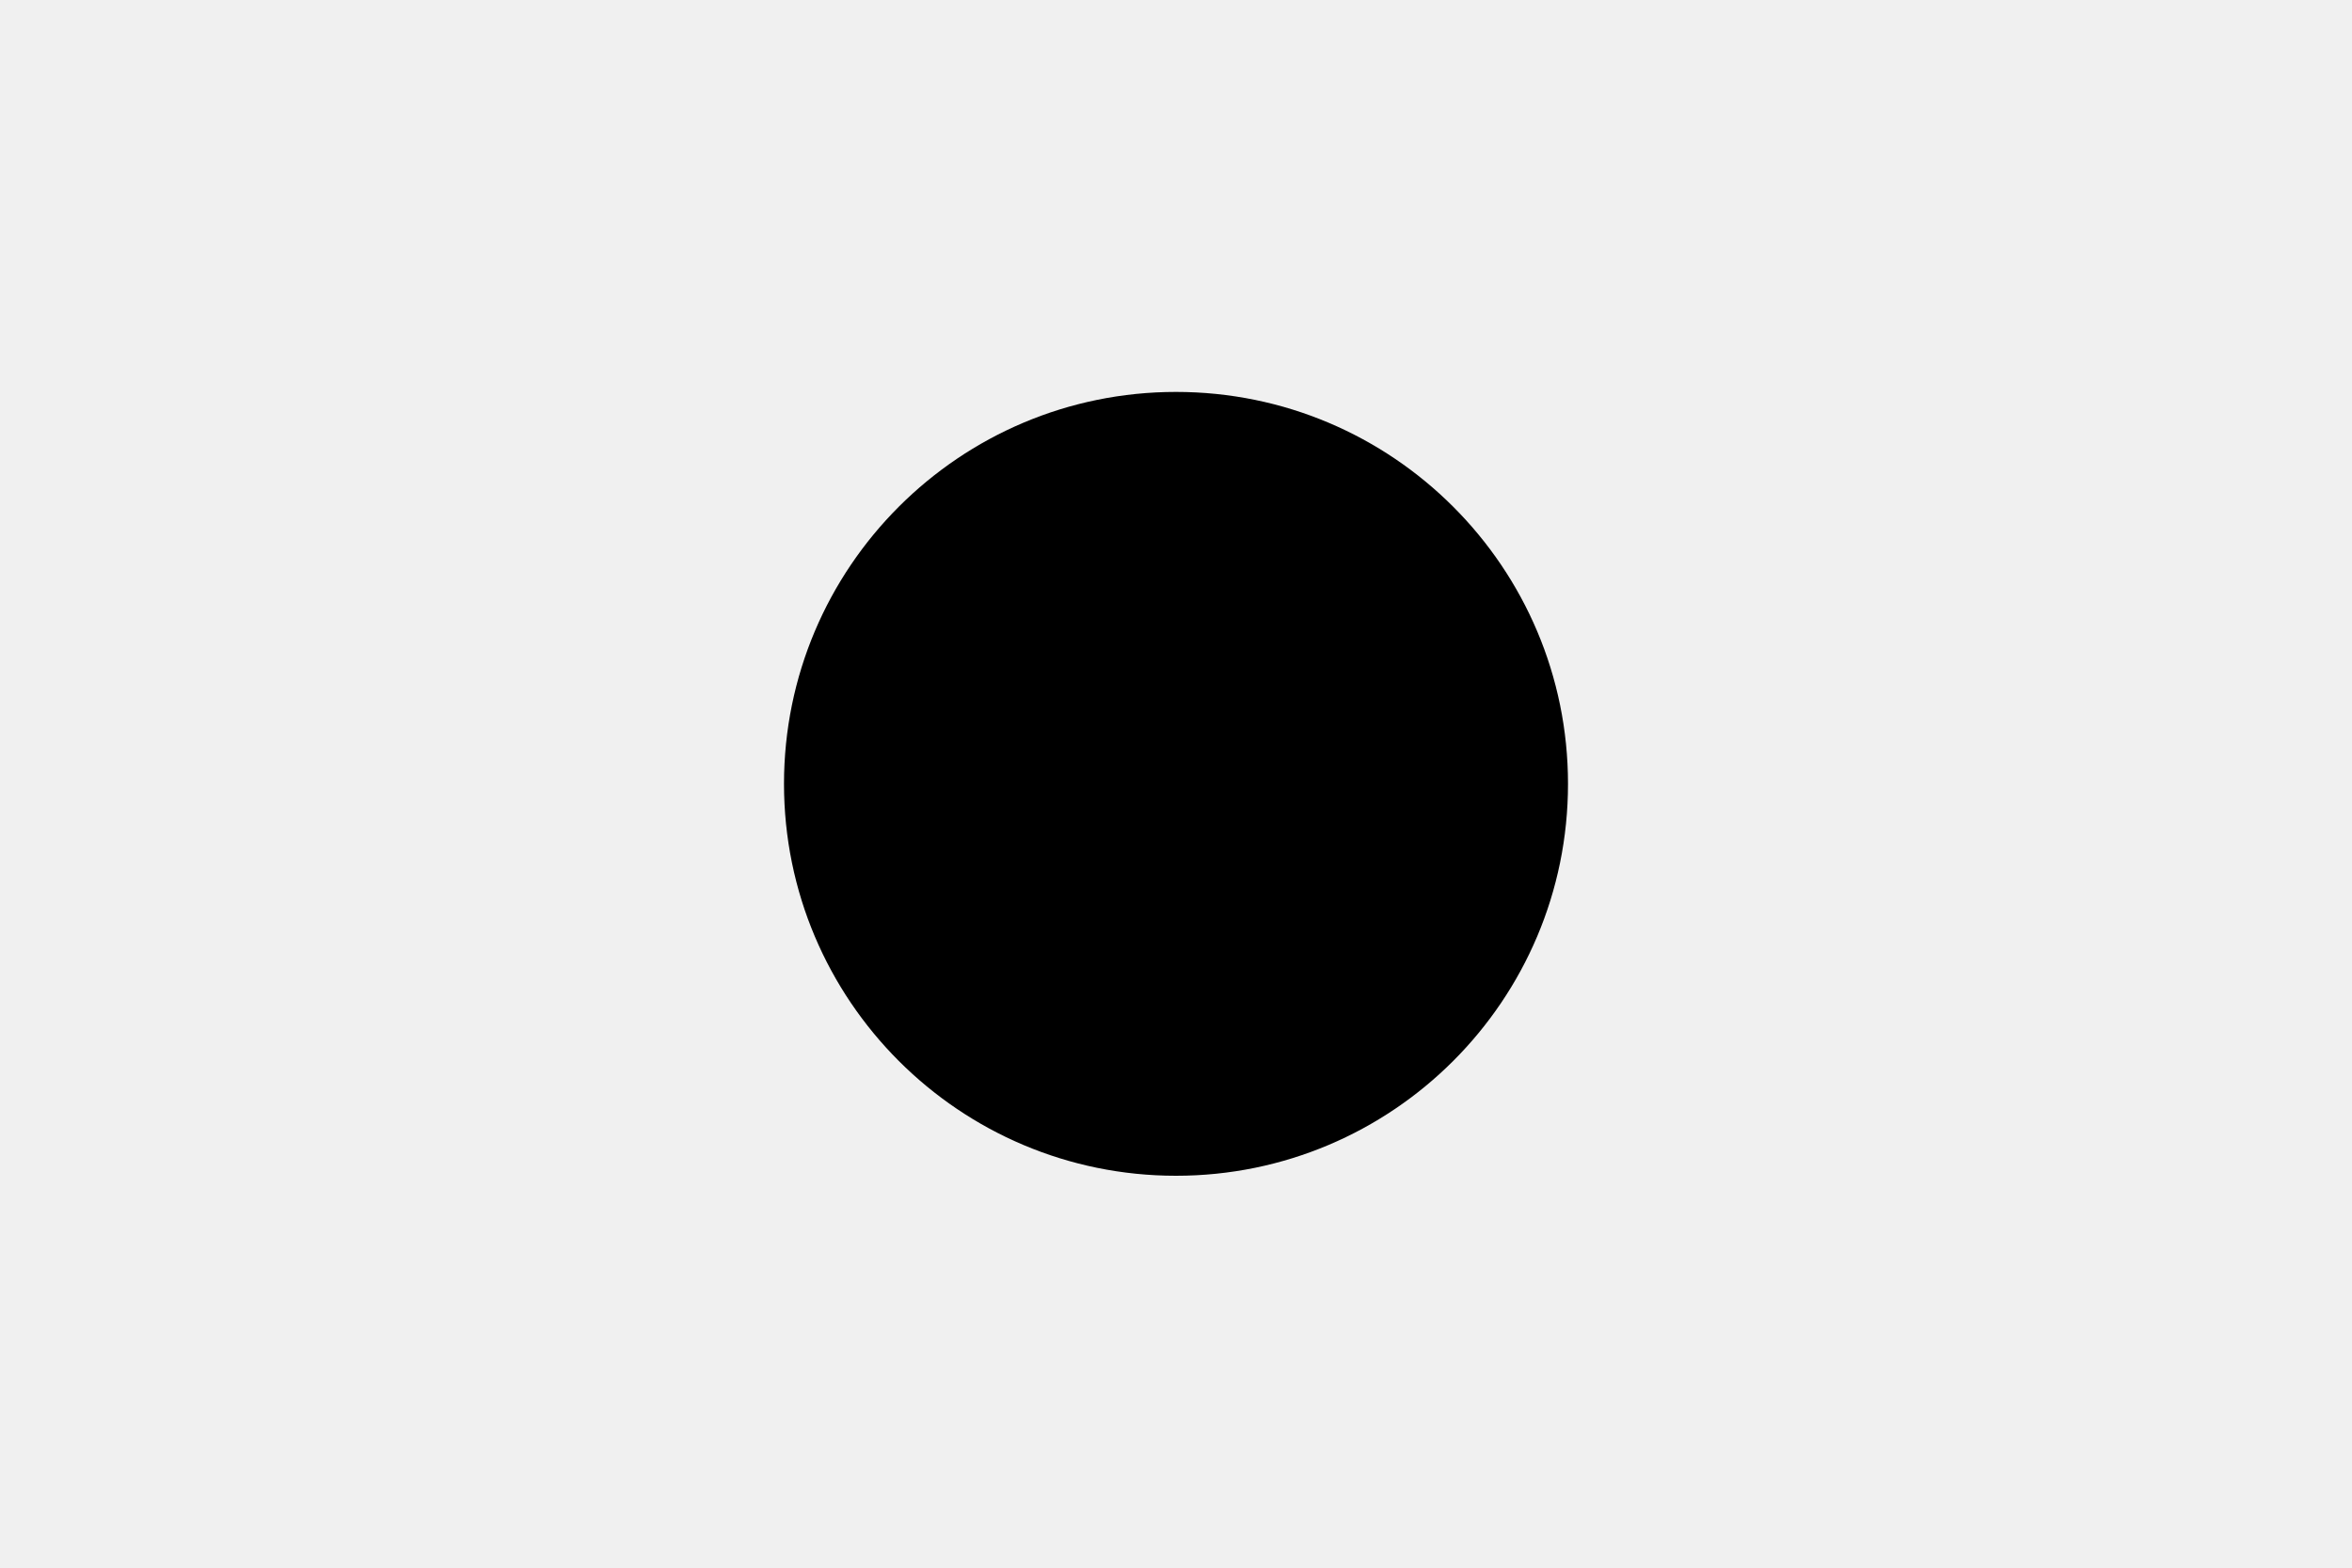
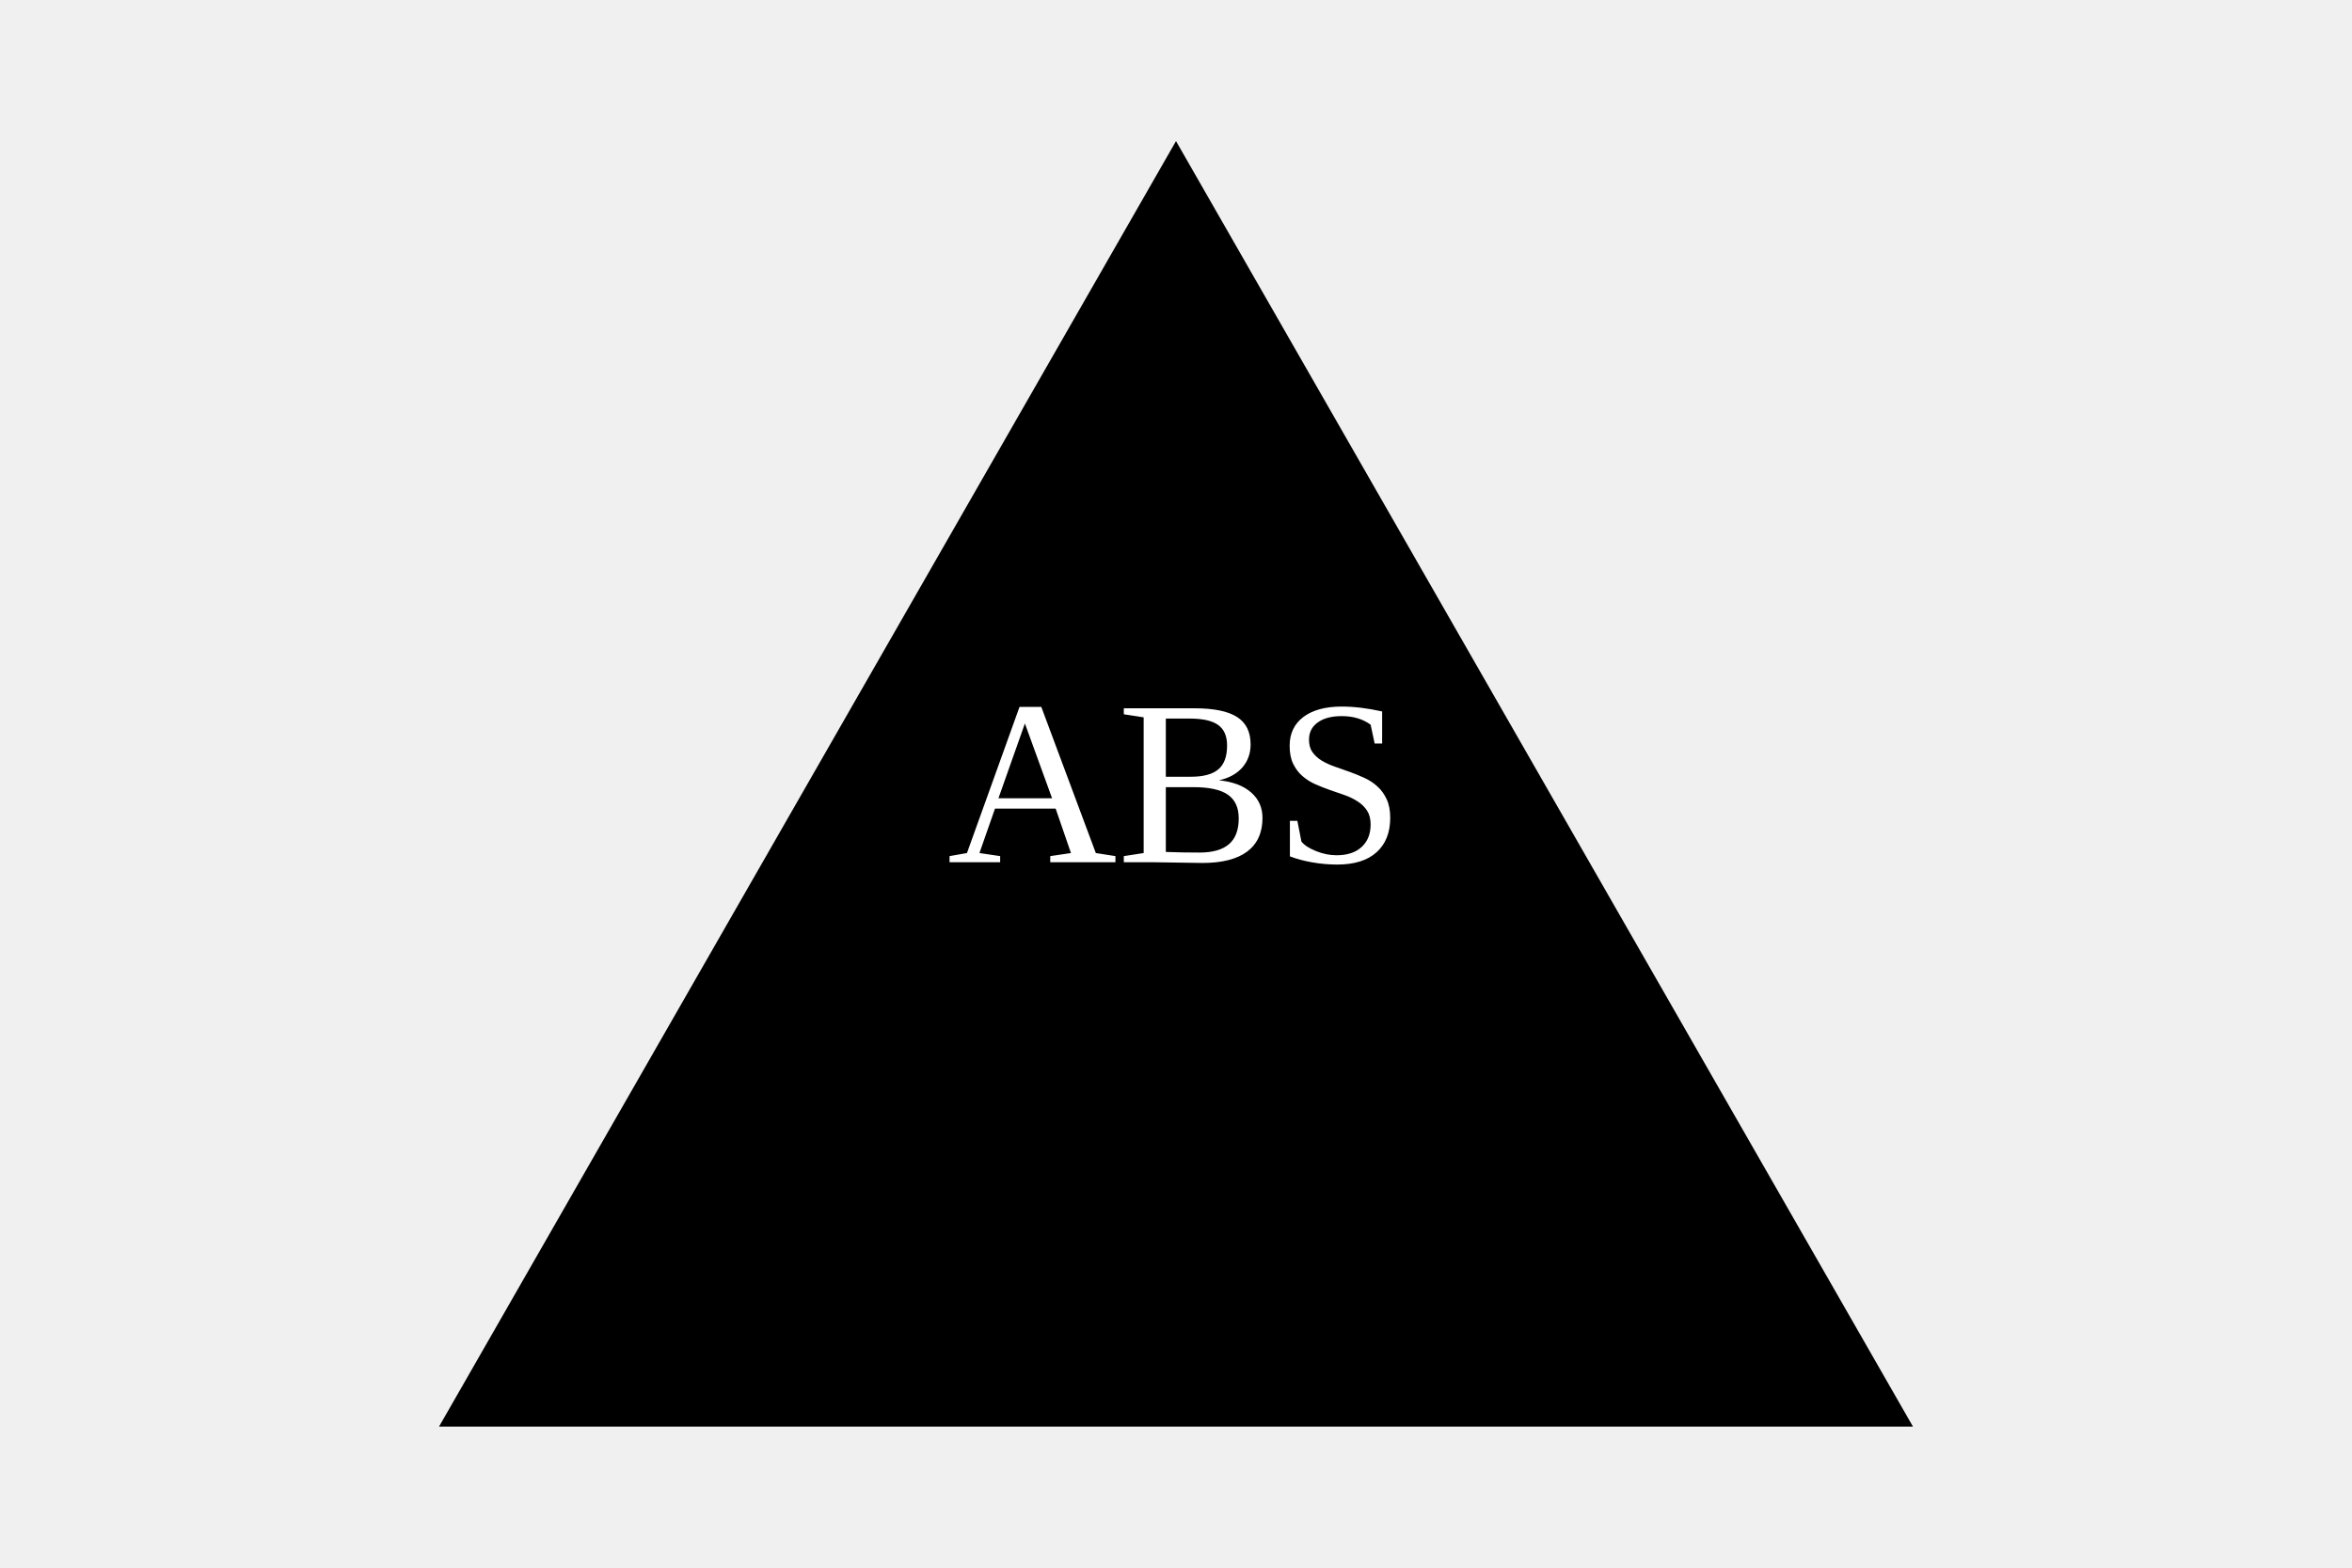
<svg xmlns="http://www.w3.org/2000/svg" version="1.1" width="300" height="200">
-   <circle cx="150" cy="100" r="50" fill="triangle" />
-   <text x="150" y="110" font-size="30" text-anchor="middle" fill="black">asd</text>
+   <polygon points="150,18 244,182 56,182" fill="triangle" />
+   <text x="150" y="110" font-size="30" text-anchor="middle" fill="white">ABS</text>
</svg>
